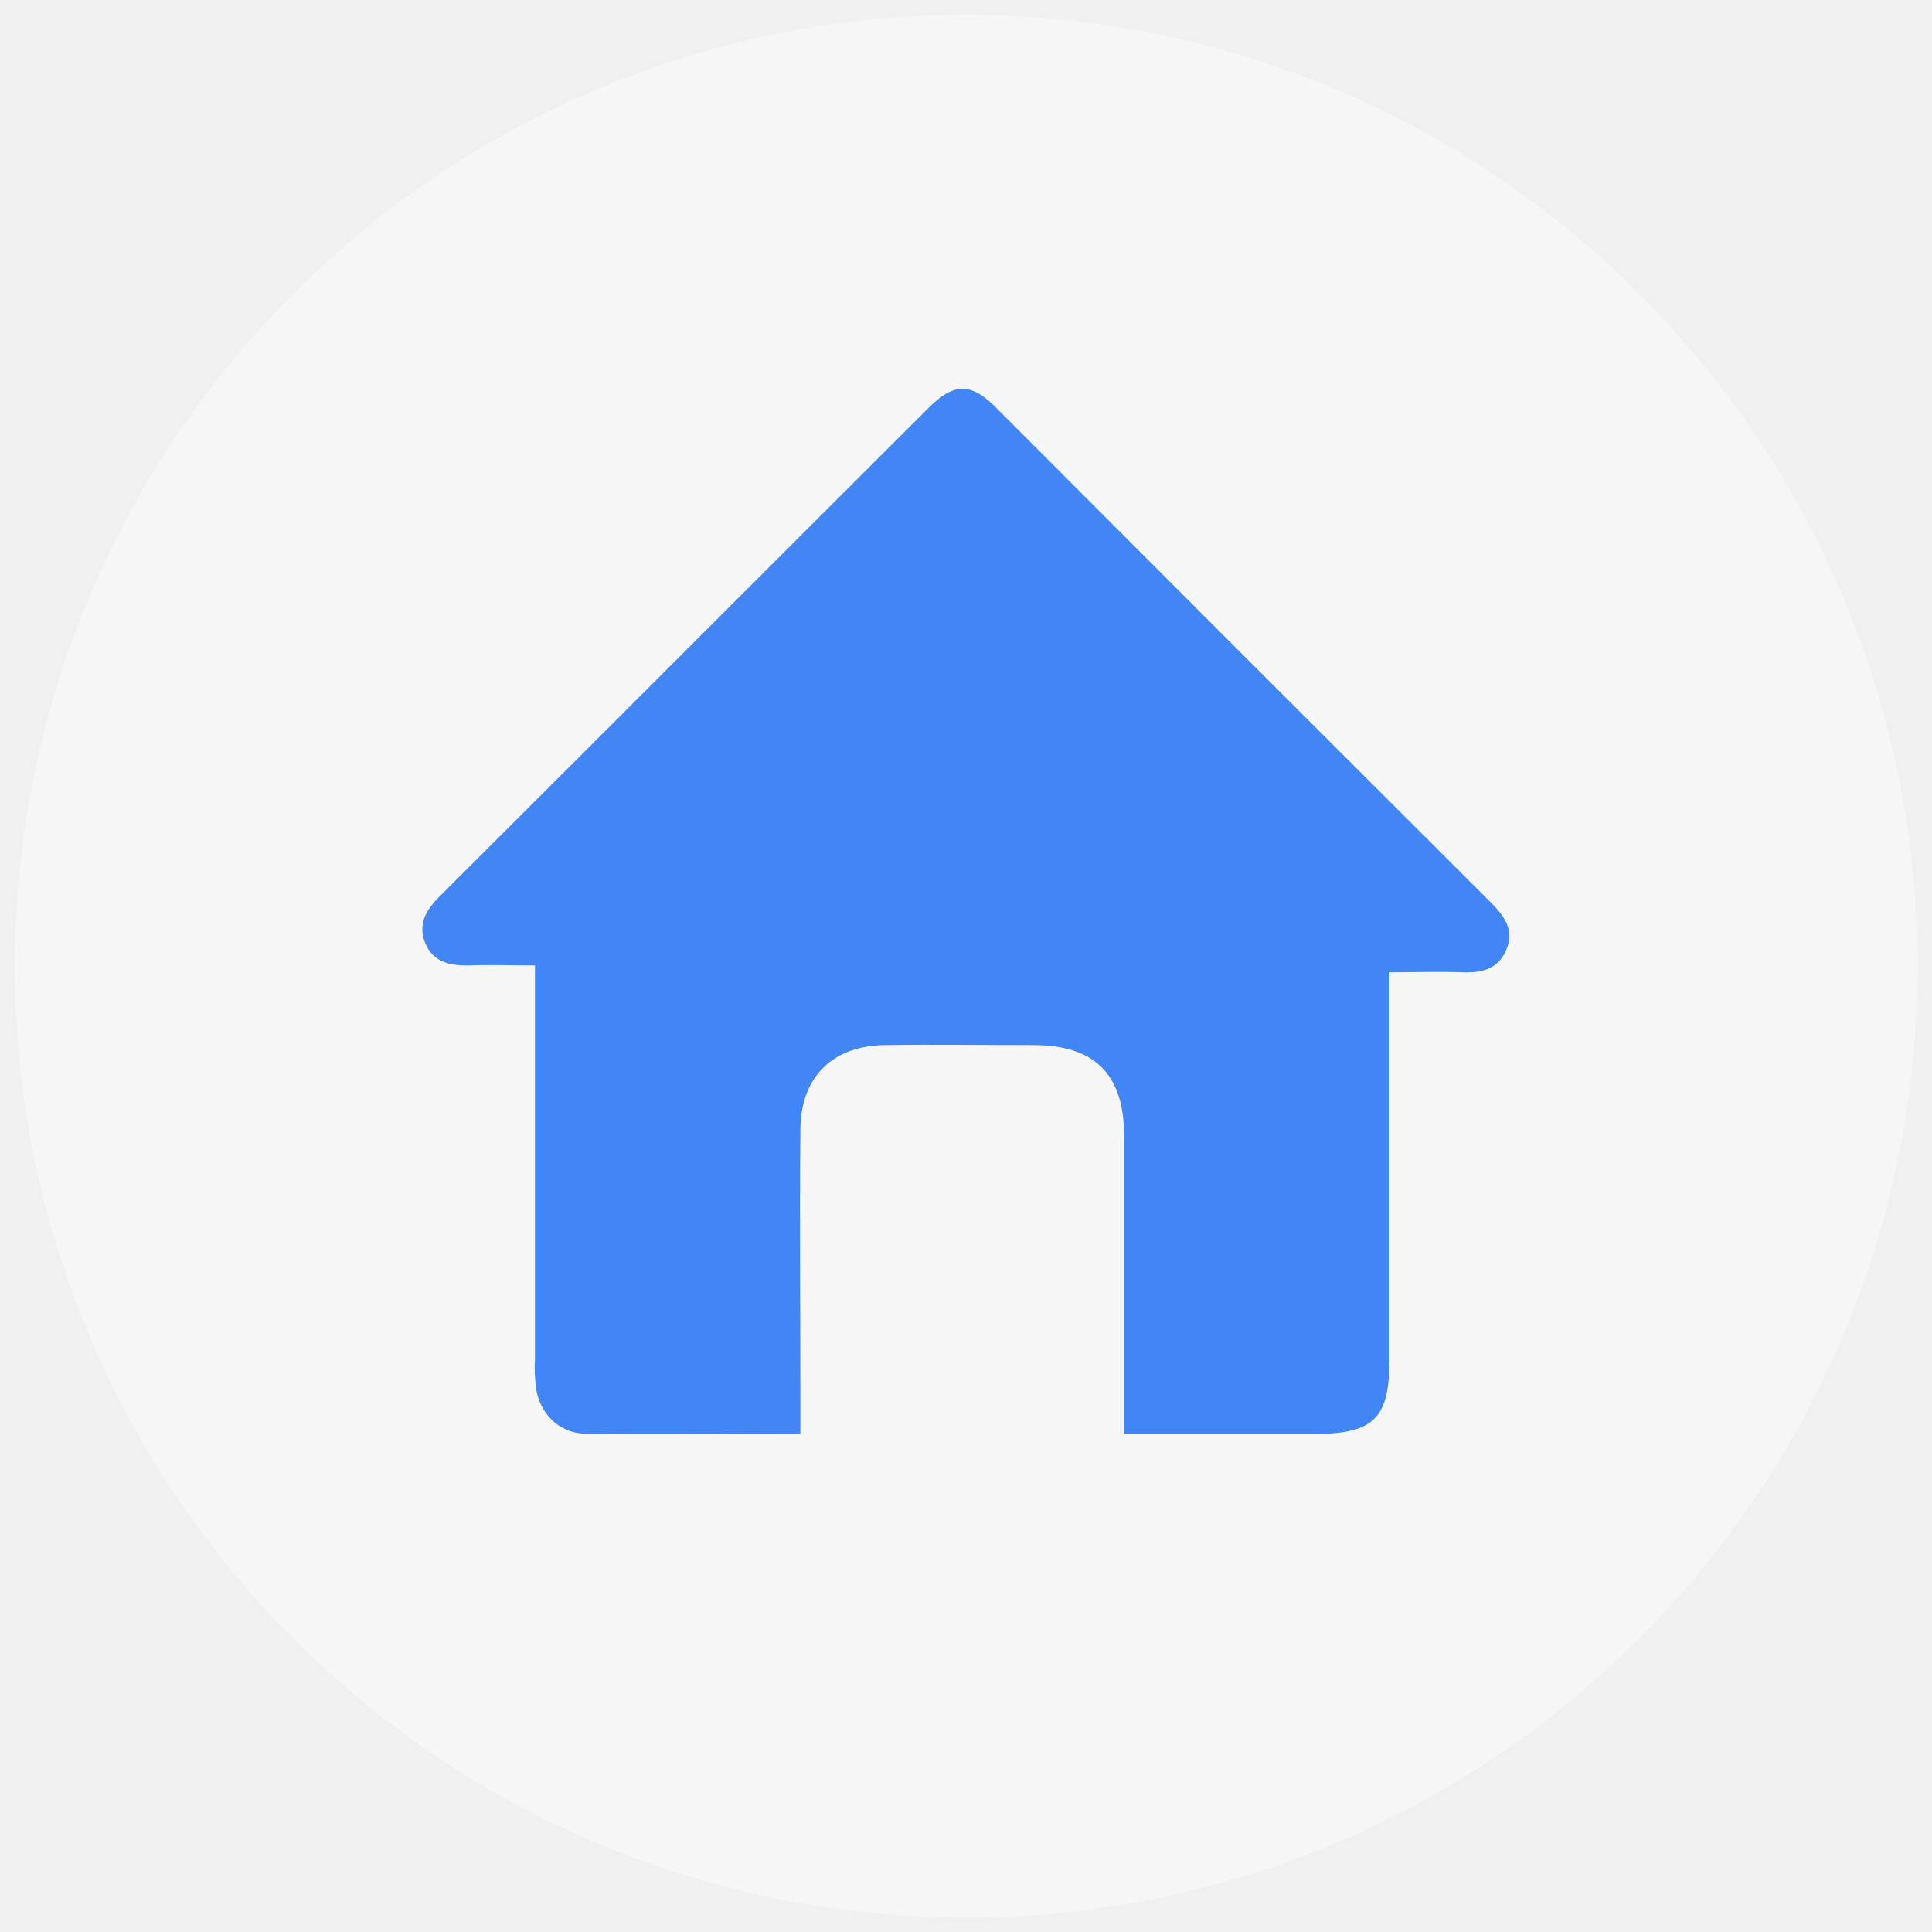
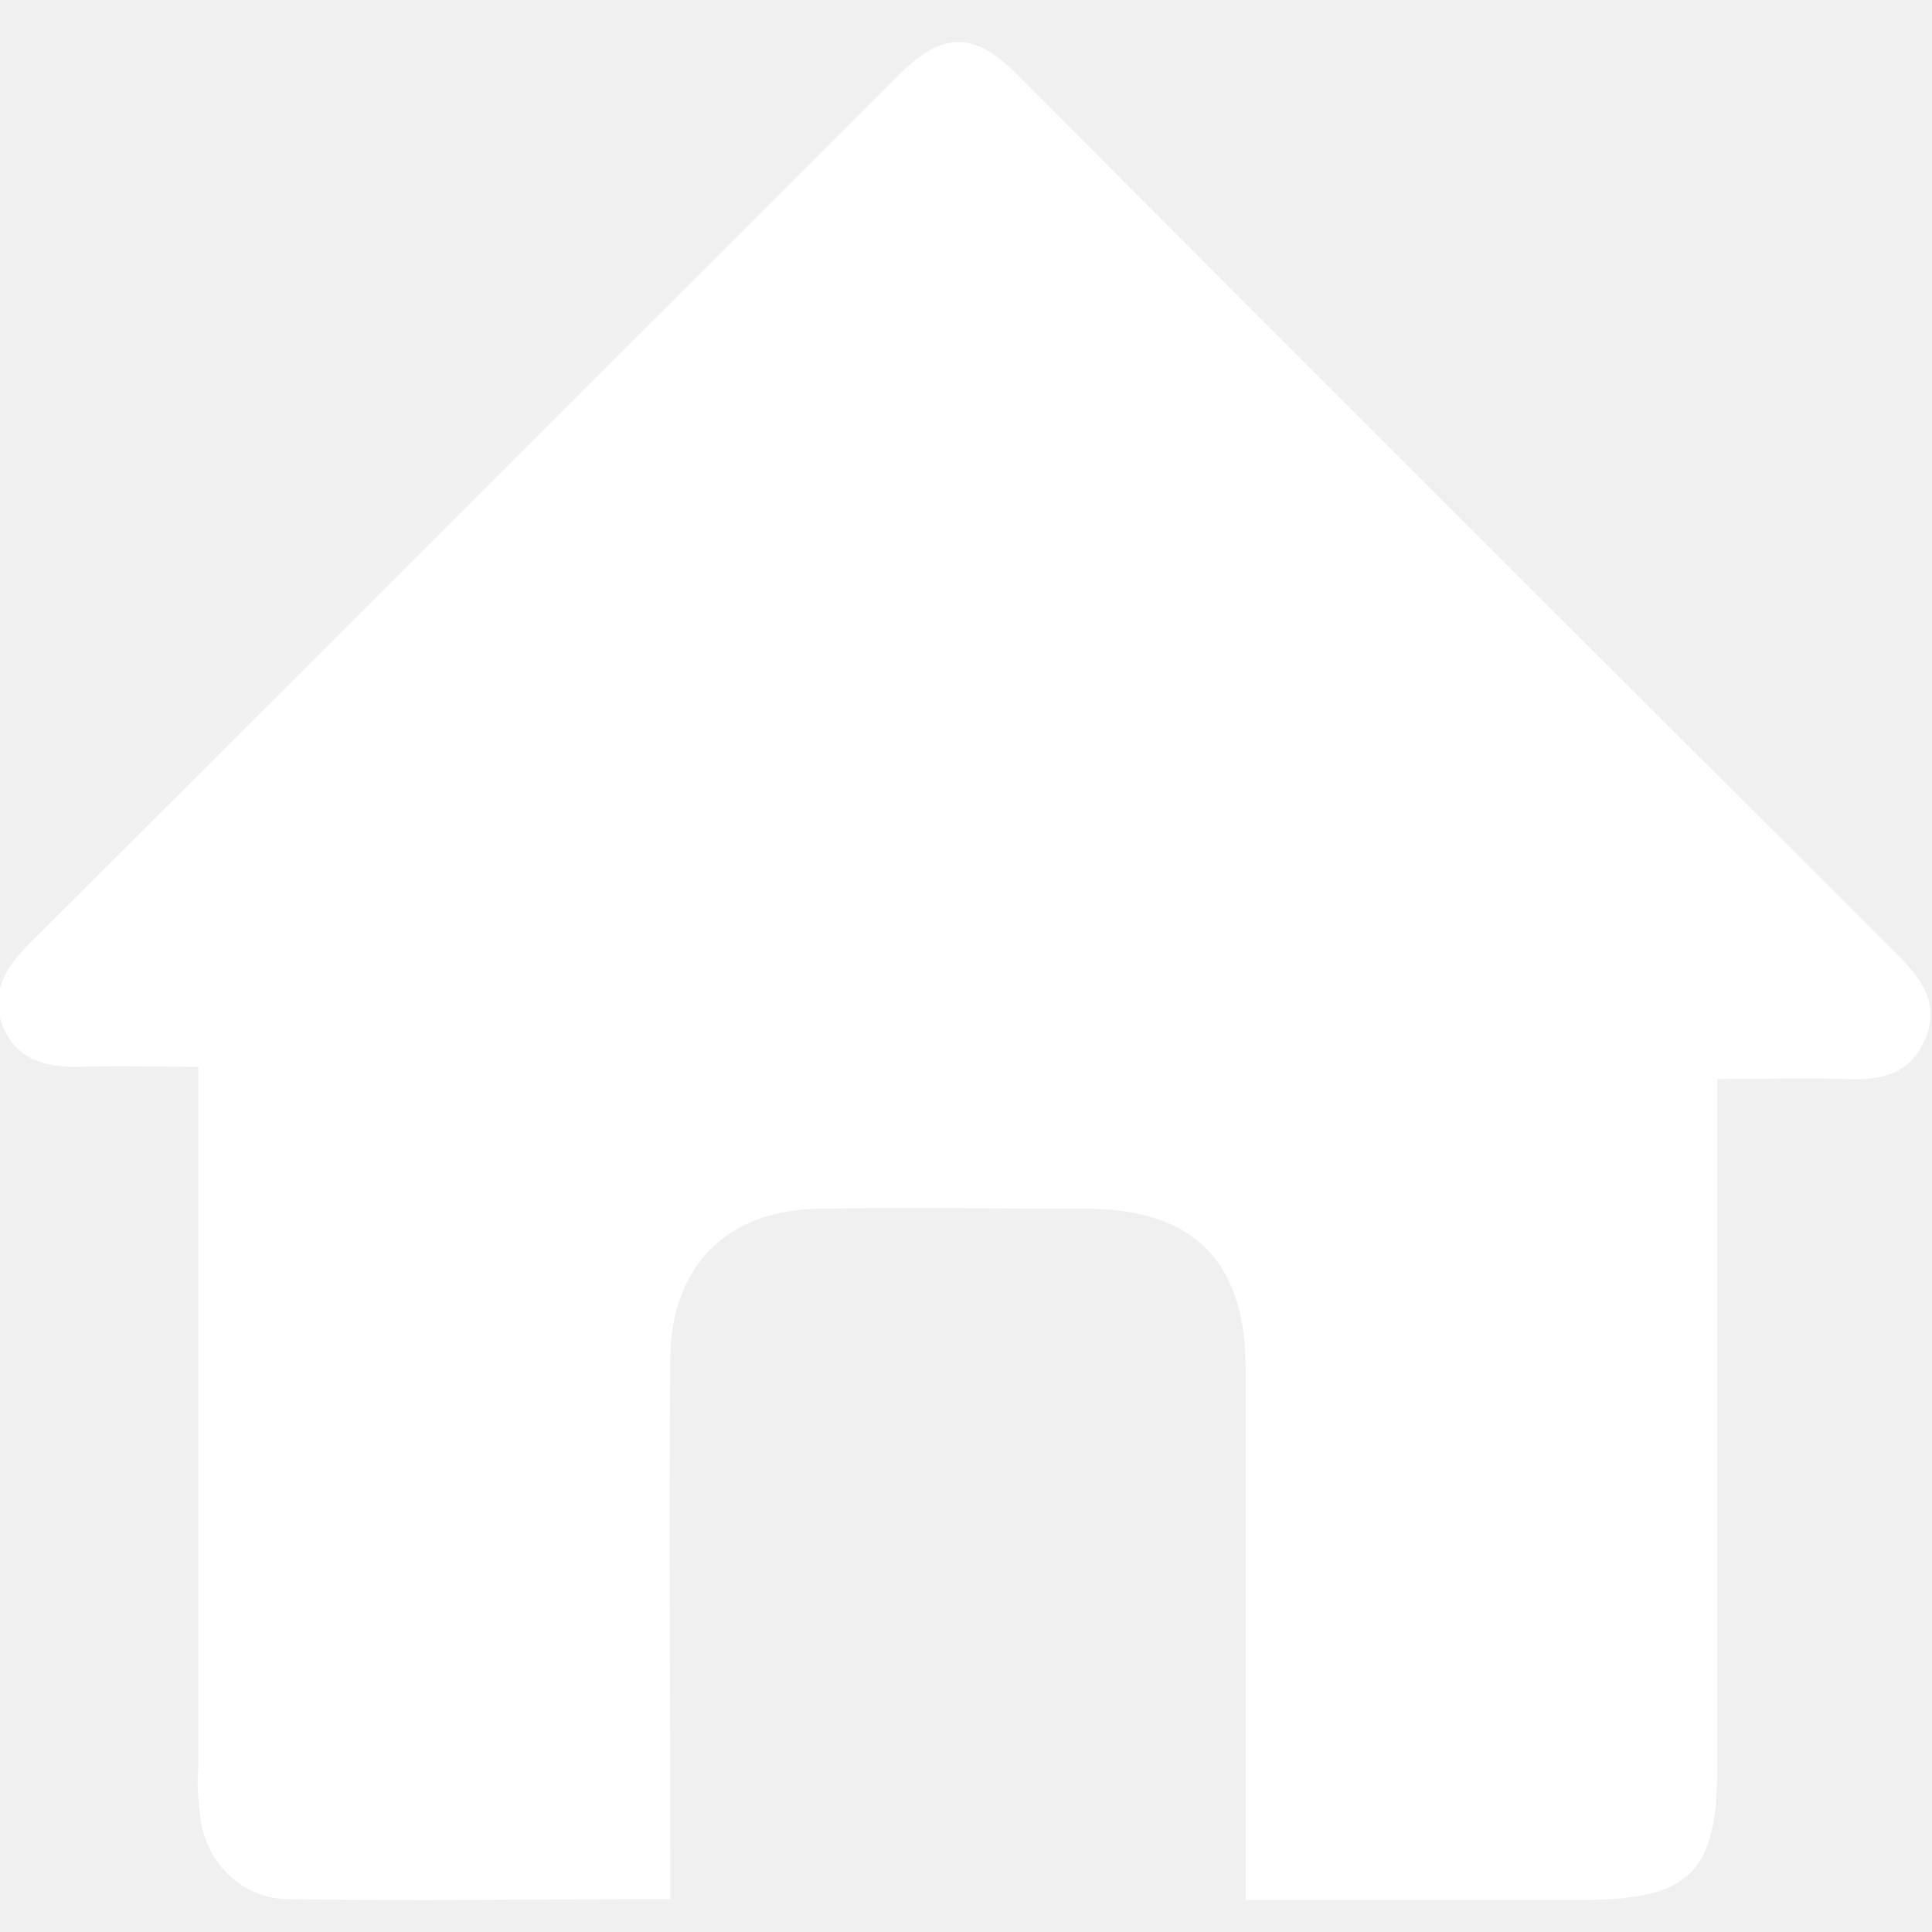
<svg xmlns="http://www.w3.org/2000/svg" version="1.1" id="Layer_1" x="0px" y="0px" viewBox="0 0 506.7 506.7" style="enable-background:new 0 0 506.7 506.7;" xml:space="preserve">
  <style type="text/css">
- 	.st0{opacity:0.37;fill:#FFFFFF;}
- 	.st1{fill:#4285F4;}
+ 	.st0{fill:#FFFFFF;}
</style>
-   <circle class="st0" cx="253.4" cy="253.4" r="249.5" />
-   <path class="st1" d="M209.9,376v-7c0-24.2-0.2-48.8,0-73c0.2-13.5,8.4-21.7,22-21.9c13.1-0.2,26.1,0,39.2,0c16,0,23.7,7.7,23.7,23.7  c0,24,0,48,0,71.8v6.5c17,0,33.3,0,49.5,0c16.1,0,20.1-4,20.1-19.7c0-31.3,0-62.6,0-93.9V255c6.8,0,12.8-0.2,19,0  c5.1,0.2,9.5-0.7,11.7-6c2.1-5.1-0.5-8.6-3.9-12.1c-43.5-43.4-86.8-86.7-130.2-130.2c-6.3-6.3-10.8-6.3-17.2,0  c-42.8,42.7-85.6,85.6-128.5,128.4c-3.5,3.5-5.8,7.2-3.8,12.2c2,4.9,6.3,6,11.3,5.9c5.6-0.2,11.3,0,17.5,0v8.1c0,31.8,0,63.7,0,95.6  c-0.2,2.1,0,4.4,0.2,6.5c0.7,7,5.9,12.4,12.8,12.6C172,376.3,190.6,376,209.9,376z" />
+   <path class="st0" d="M175.8,498.1v-12.4c0-43-0.4-86.7,0-129.8c0.4-24,14.9-38.6,39.1-38.9c23.3-0.4,46.4,0,69.7,0  c28.4,0,42.1,13.7,42.1,42.1c0,42.7,0,85.3,0,127.6v11.6c30.2,0,59.2,0,88,0c28.6,0,35.7-7.1,35.7-35c0-55.6,0-111.3,0-166.9V283  c12.1,0,22.8-0.4,33.8,0c9.1,0.4,16.9-1.2,20.8-10.7c3.7-9.1-0.9-15.3-6.9-21.5C420.7,173.7,343.7,96.7,266.6,19.4  c-11.2-11.2-19.2-11.2-30.6,0C159.9,95.3,83.9,171.5,7.6,247.6c-6.2,6.2-10.3,12.8-6.8,21.7C4.4,278,12,280,20.9,279.8  c10-0.4,20.1,0,31.1,0v14.4c0,56.5,0,113.2,0,169.9c-0.4,3.7,0,7.8,0.4,11.6c1.2,12.4,10.5,22,22.8,22.4  C108.4,498.6,141.5,498.1,175.8,498.1z" />
</svg>
